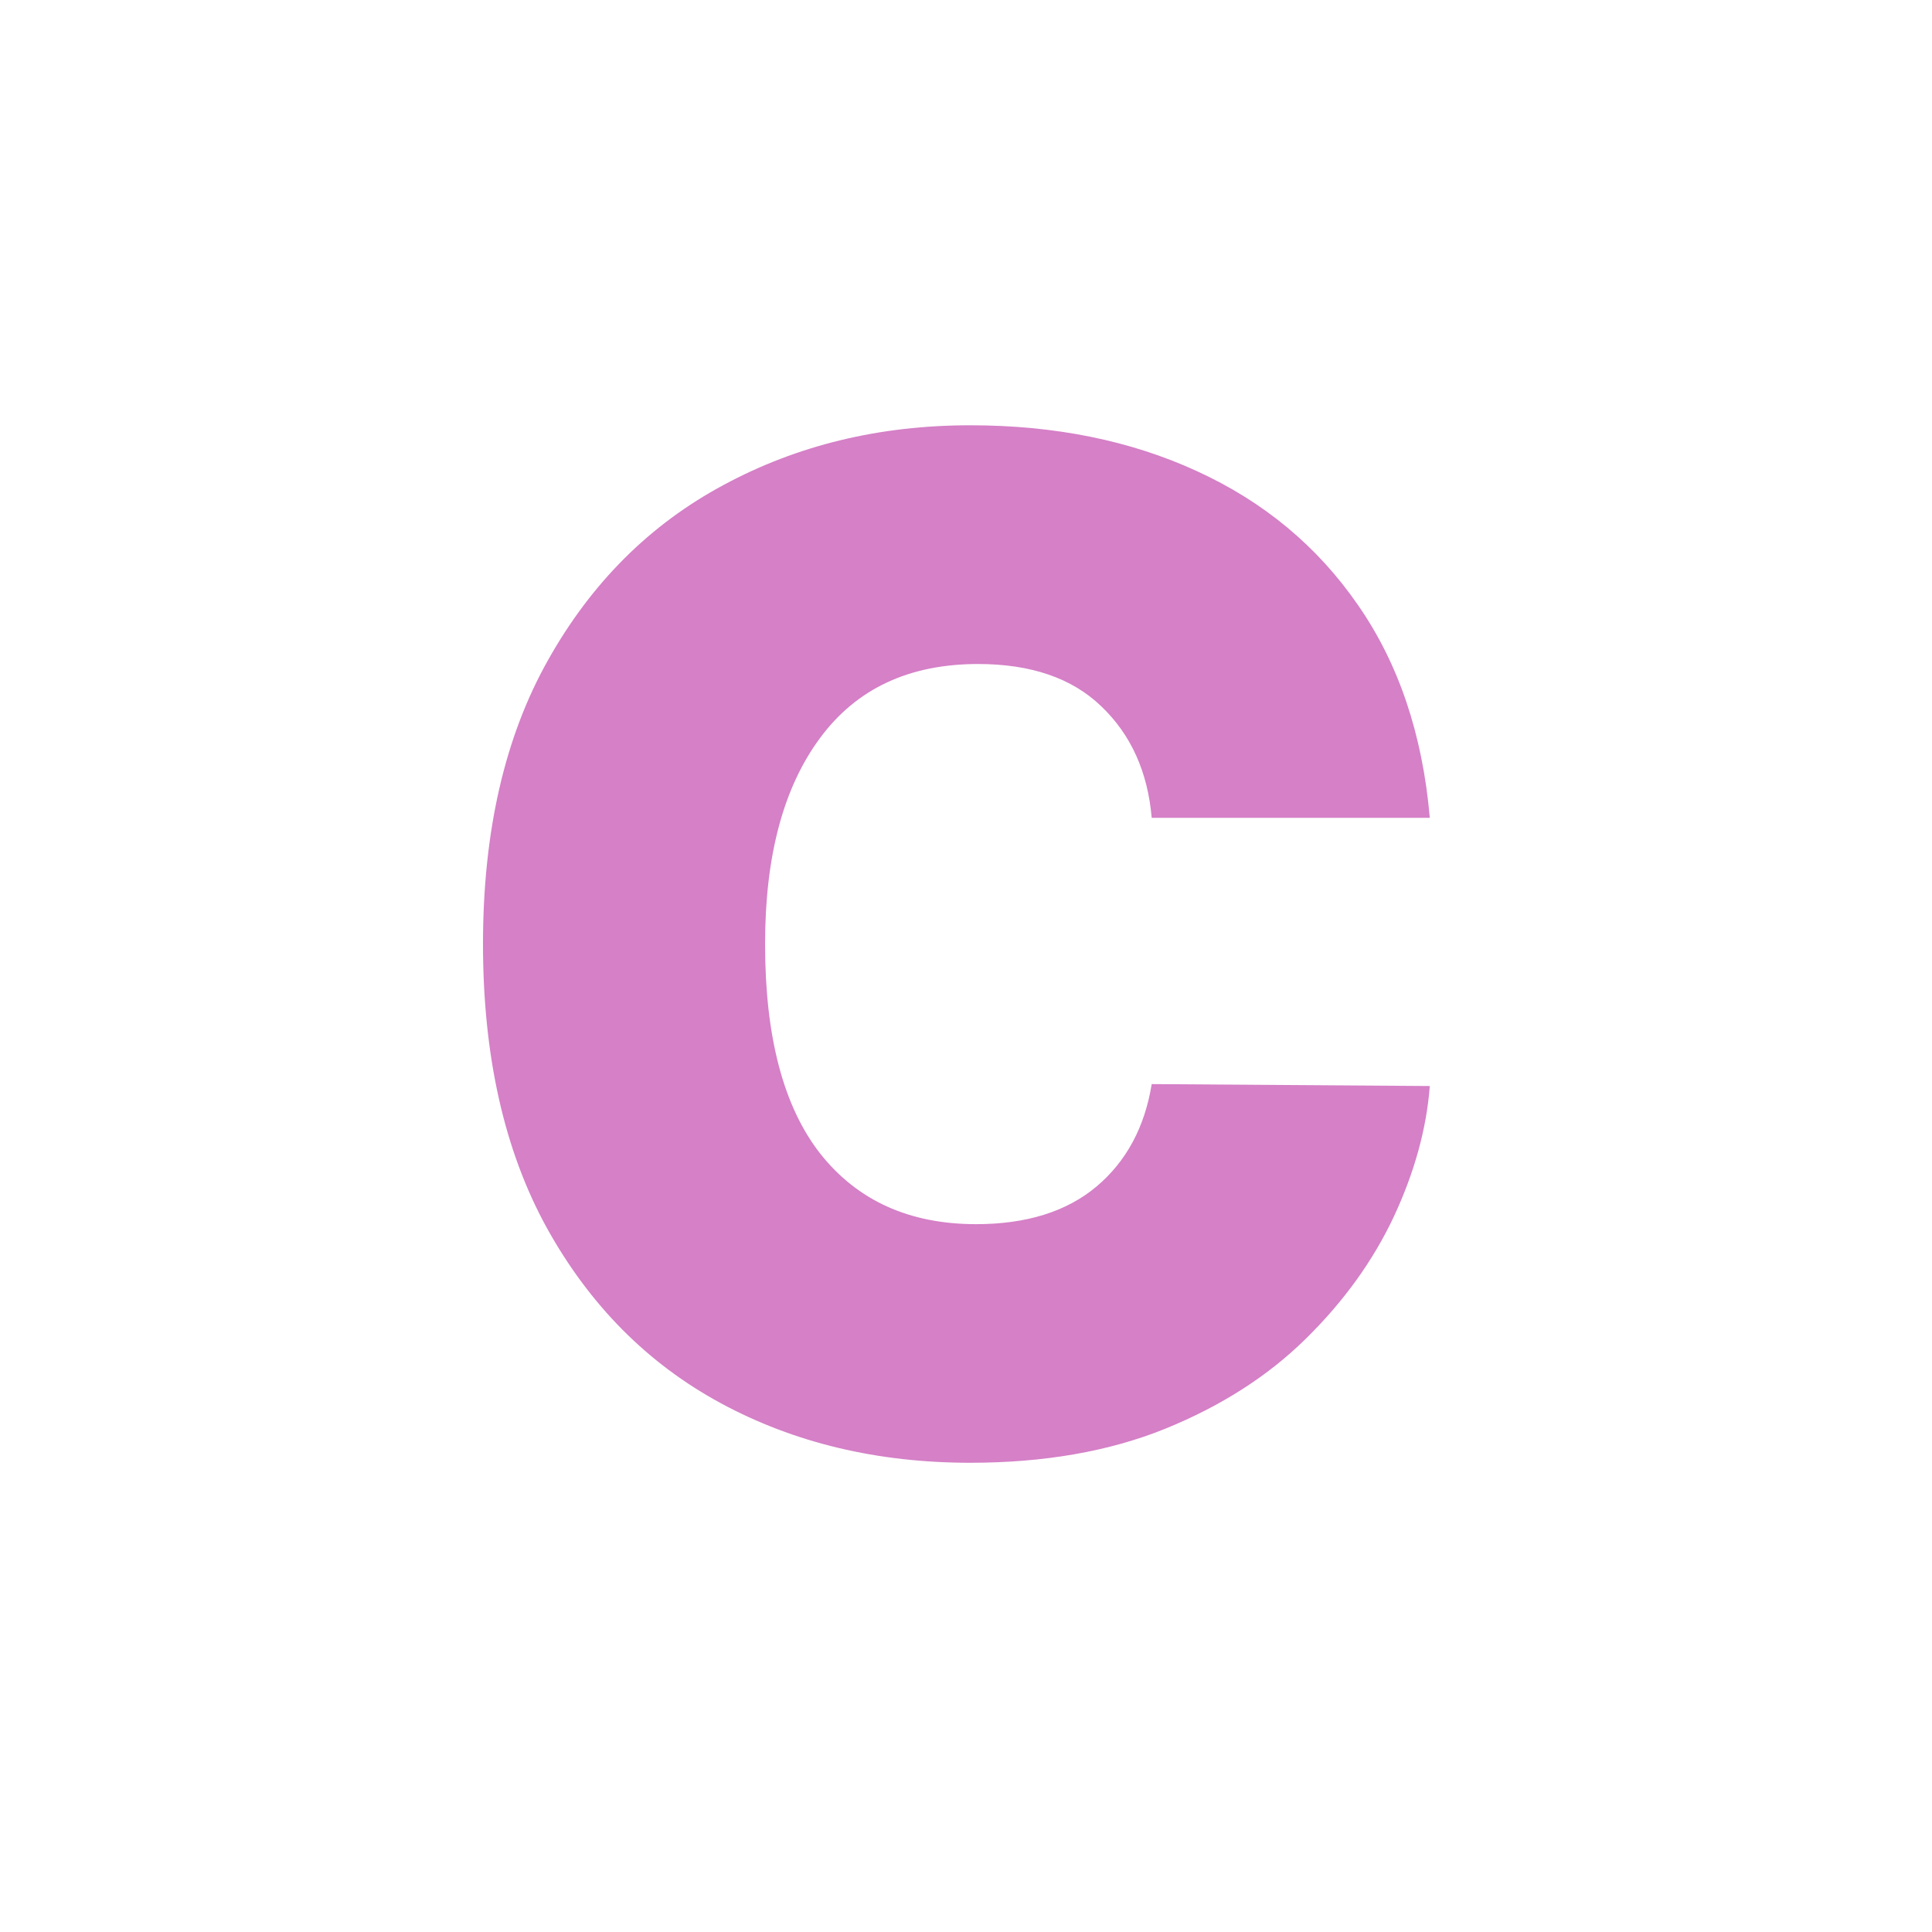
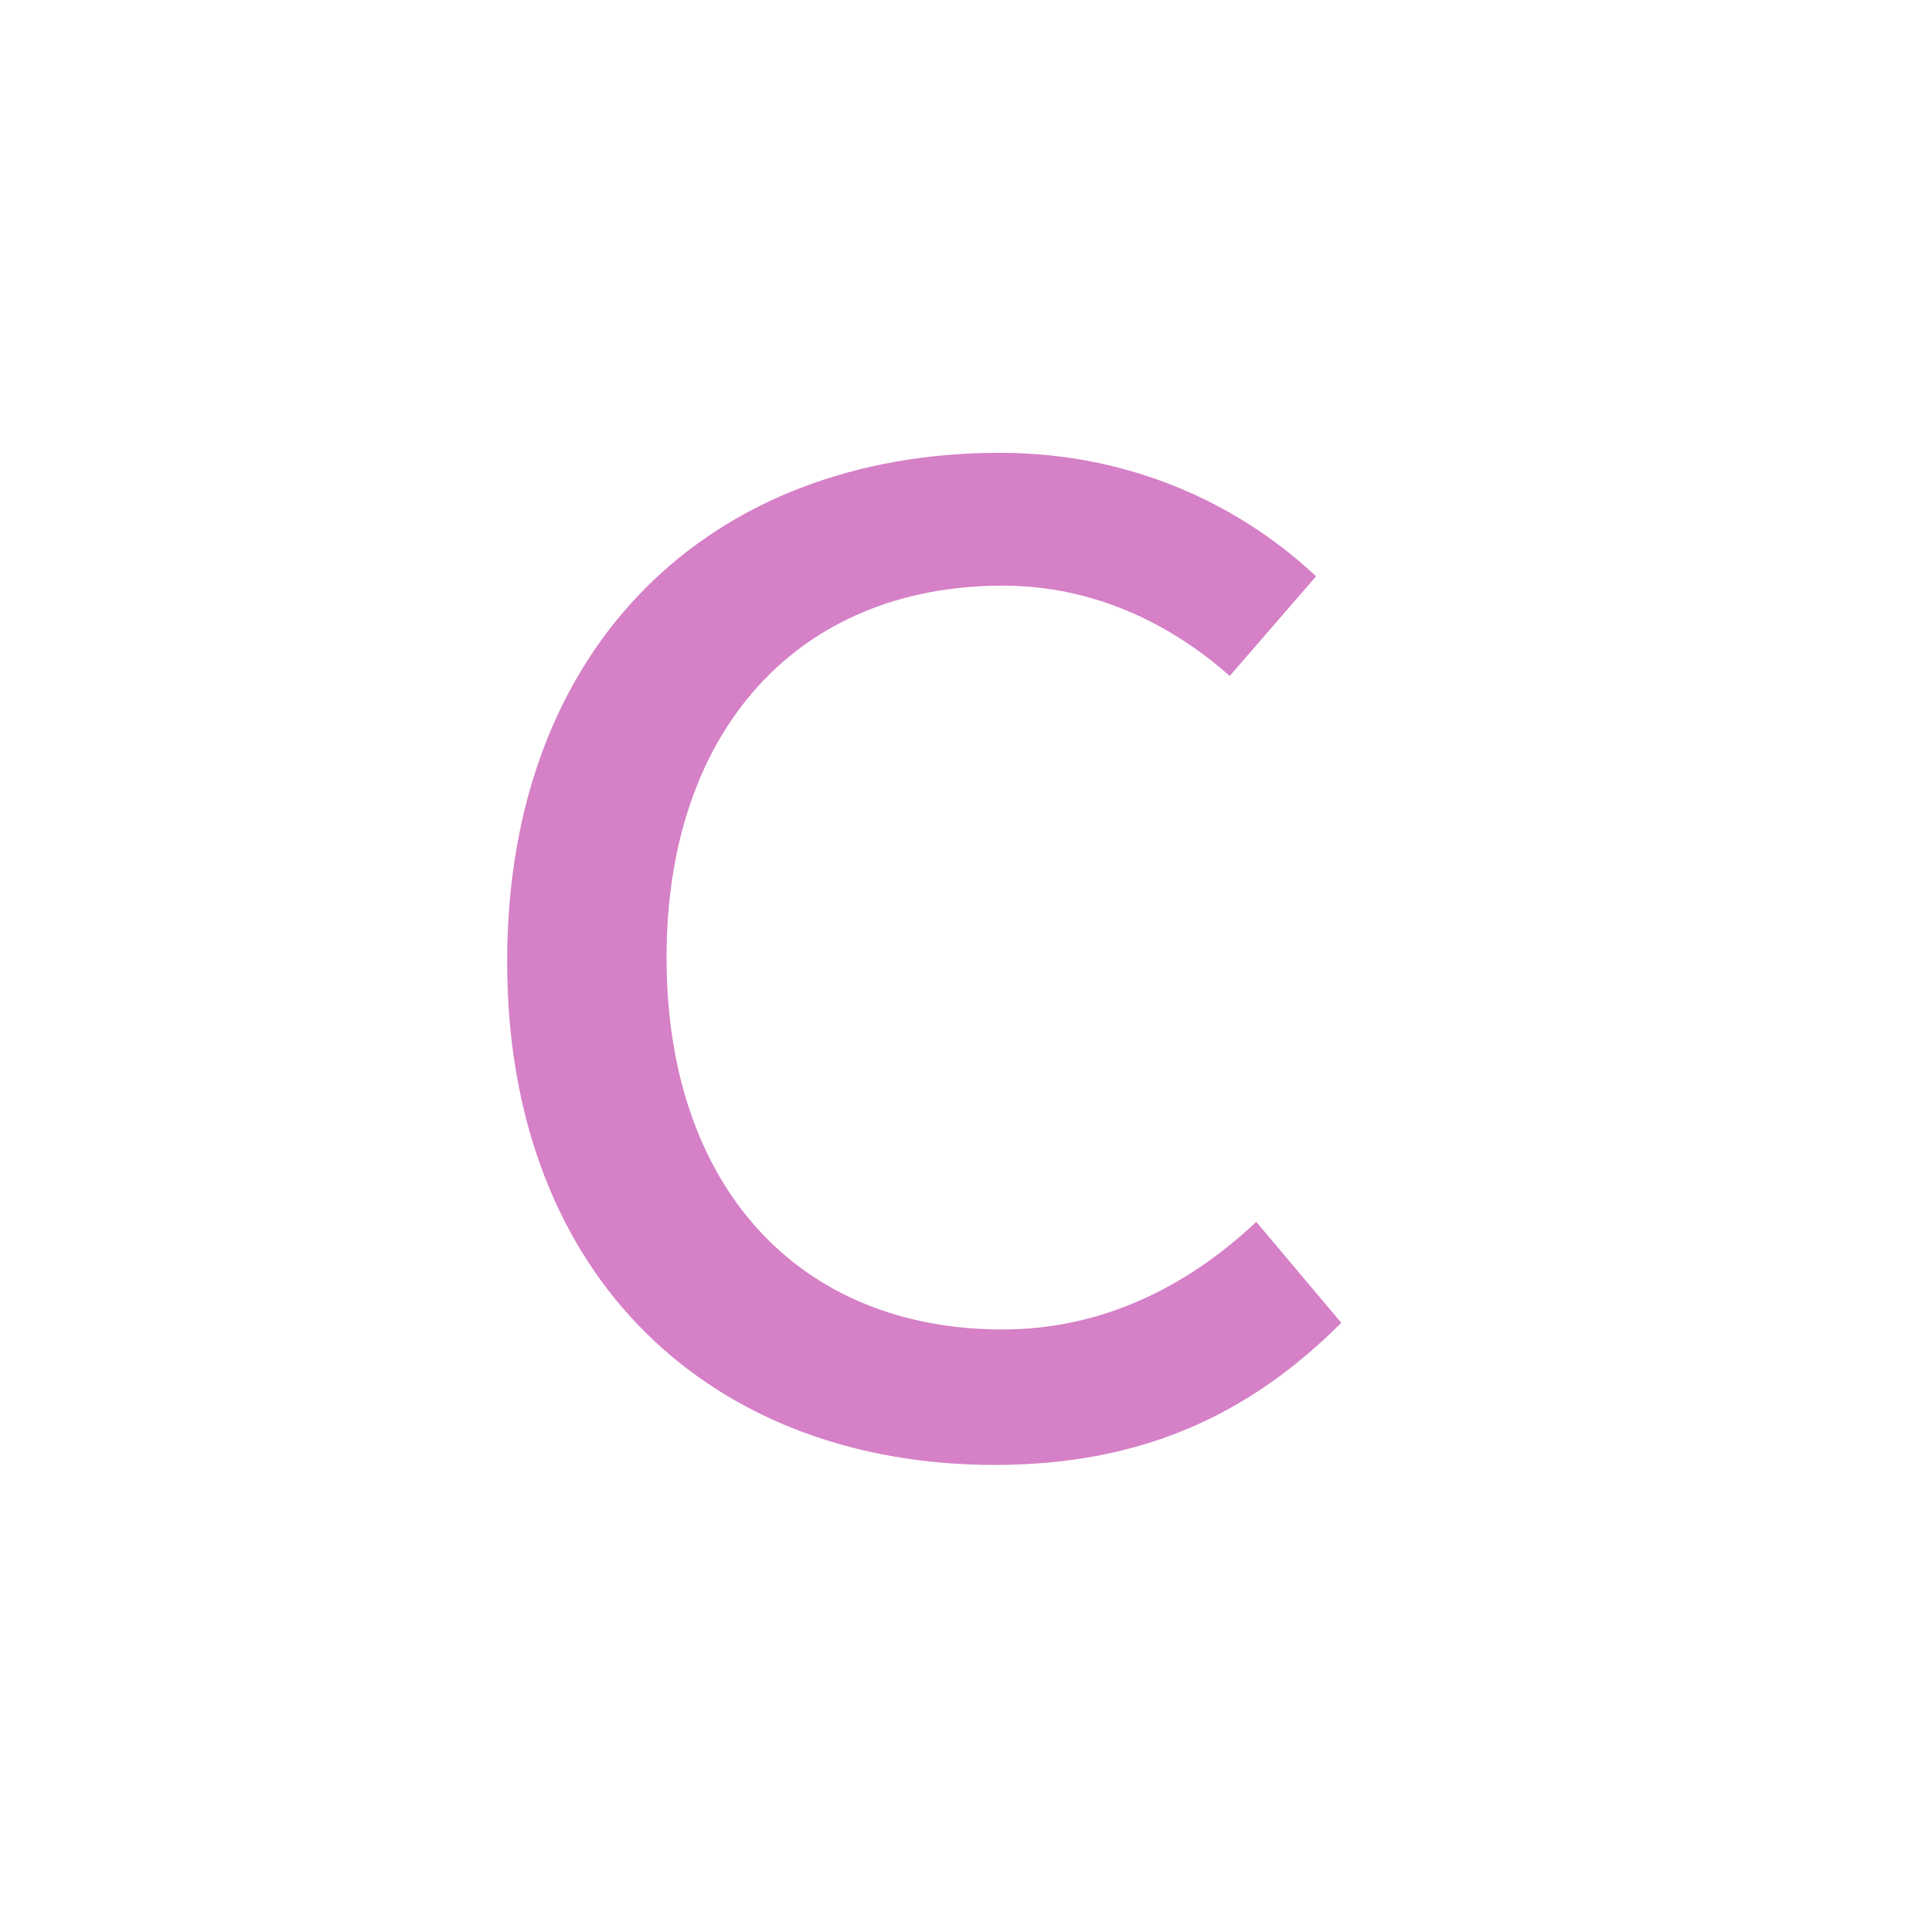
<svg xmlns="http://www.w3.org/2000/svg" width="16" height="16" viewBox="0 0 16 16" fill="none">
-   <path d="M11.841 6.773H9.538C9.505 6.392 9.366 6.084 9.121 5.85C8.879 5.616 8.538 5.499 8.1 5.499C7.528 5.499 7.091 5.704 6.789 6.115C6.487 6.524 6.336 7.091 6.336 7.818C6.336 8.586 6.488 9.164 6.793 9.554C7.101 9.943 7.531 10.138 8.084 10.138C8.5 10.138 8.833 10.034 9.08 9.827C9.328 9.618 9.48 9.335 9.538 8.978L11.841 8.994C11.814 9.348 11.714 9.709 11.543 10.076C11.371 10.441 11.128 10.779 10.812 11.089C10.499 11.397 10.111 11.645 9.648 11.833C9.185 12.02 8.647 12.114 8.035 12.114C7.267 12.114 6.578 11.95 5.968 11.62C5.361 11.291 4.881 10.806 4.527 10.166C4.176 9.527 4 8.744 4 7.818C4 6.887 4.18 6.103 4.539 5.466C4.898 4.826 5.383 4.343 5.993 4.016C6.603 3.687 7.283 3.522 8.035 3.522C8.737 3.522 9.363 3.649 9.913 3.902C10.466 4.155 10.91 4.524 11.245 5.009C11.582 5.493 11.781 6.081 11.841 6.773Z" fill="#D580C7" />
+   <path d="M8.237 12.132C9.458 12.132 10.349 11.714 11.108 10.955L10.404 10.119C9.843 10.647 9.139 11.01 8.303 11.01C6.62 11.01 5.52 9.833 5.52 7.93C5.52 6.038 6.62 4.85 8.303 4.85C9.062 4.85 9.7 5.169 10.184 5.598L10.899 4.773C10.327 4.234 9.436 3.75 8.281 3.75C5.883 3.75 4.2 5.345 4.2 7.963C4.2 10.603 5.916 12.132 8.237 12.132Z" fill="#D580C7" />
</svg>
